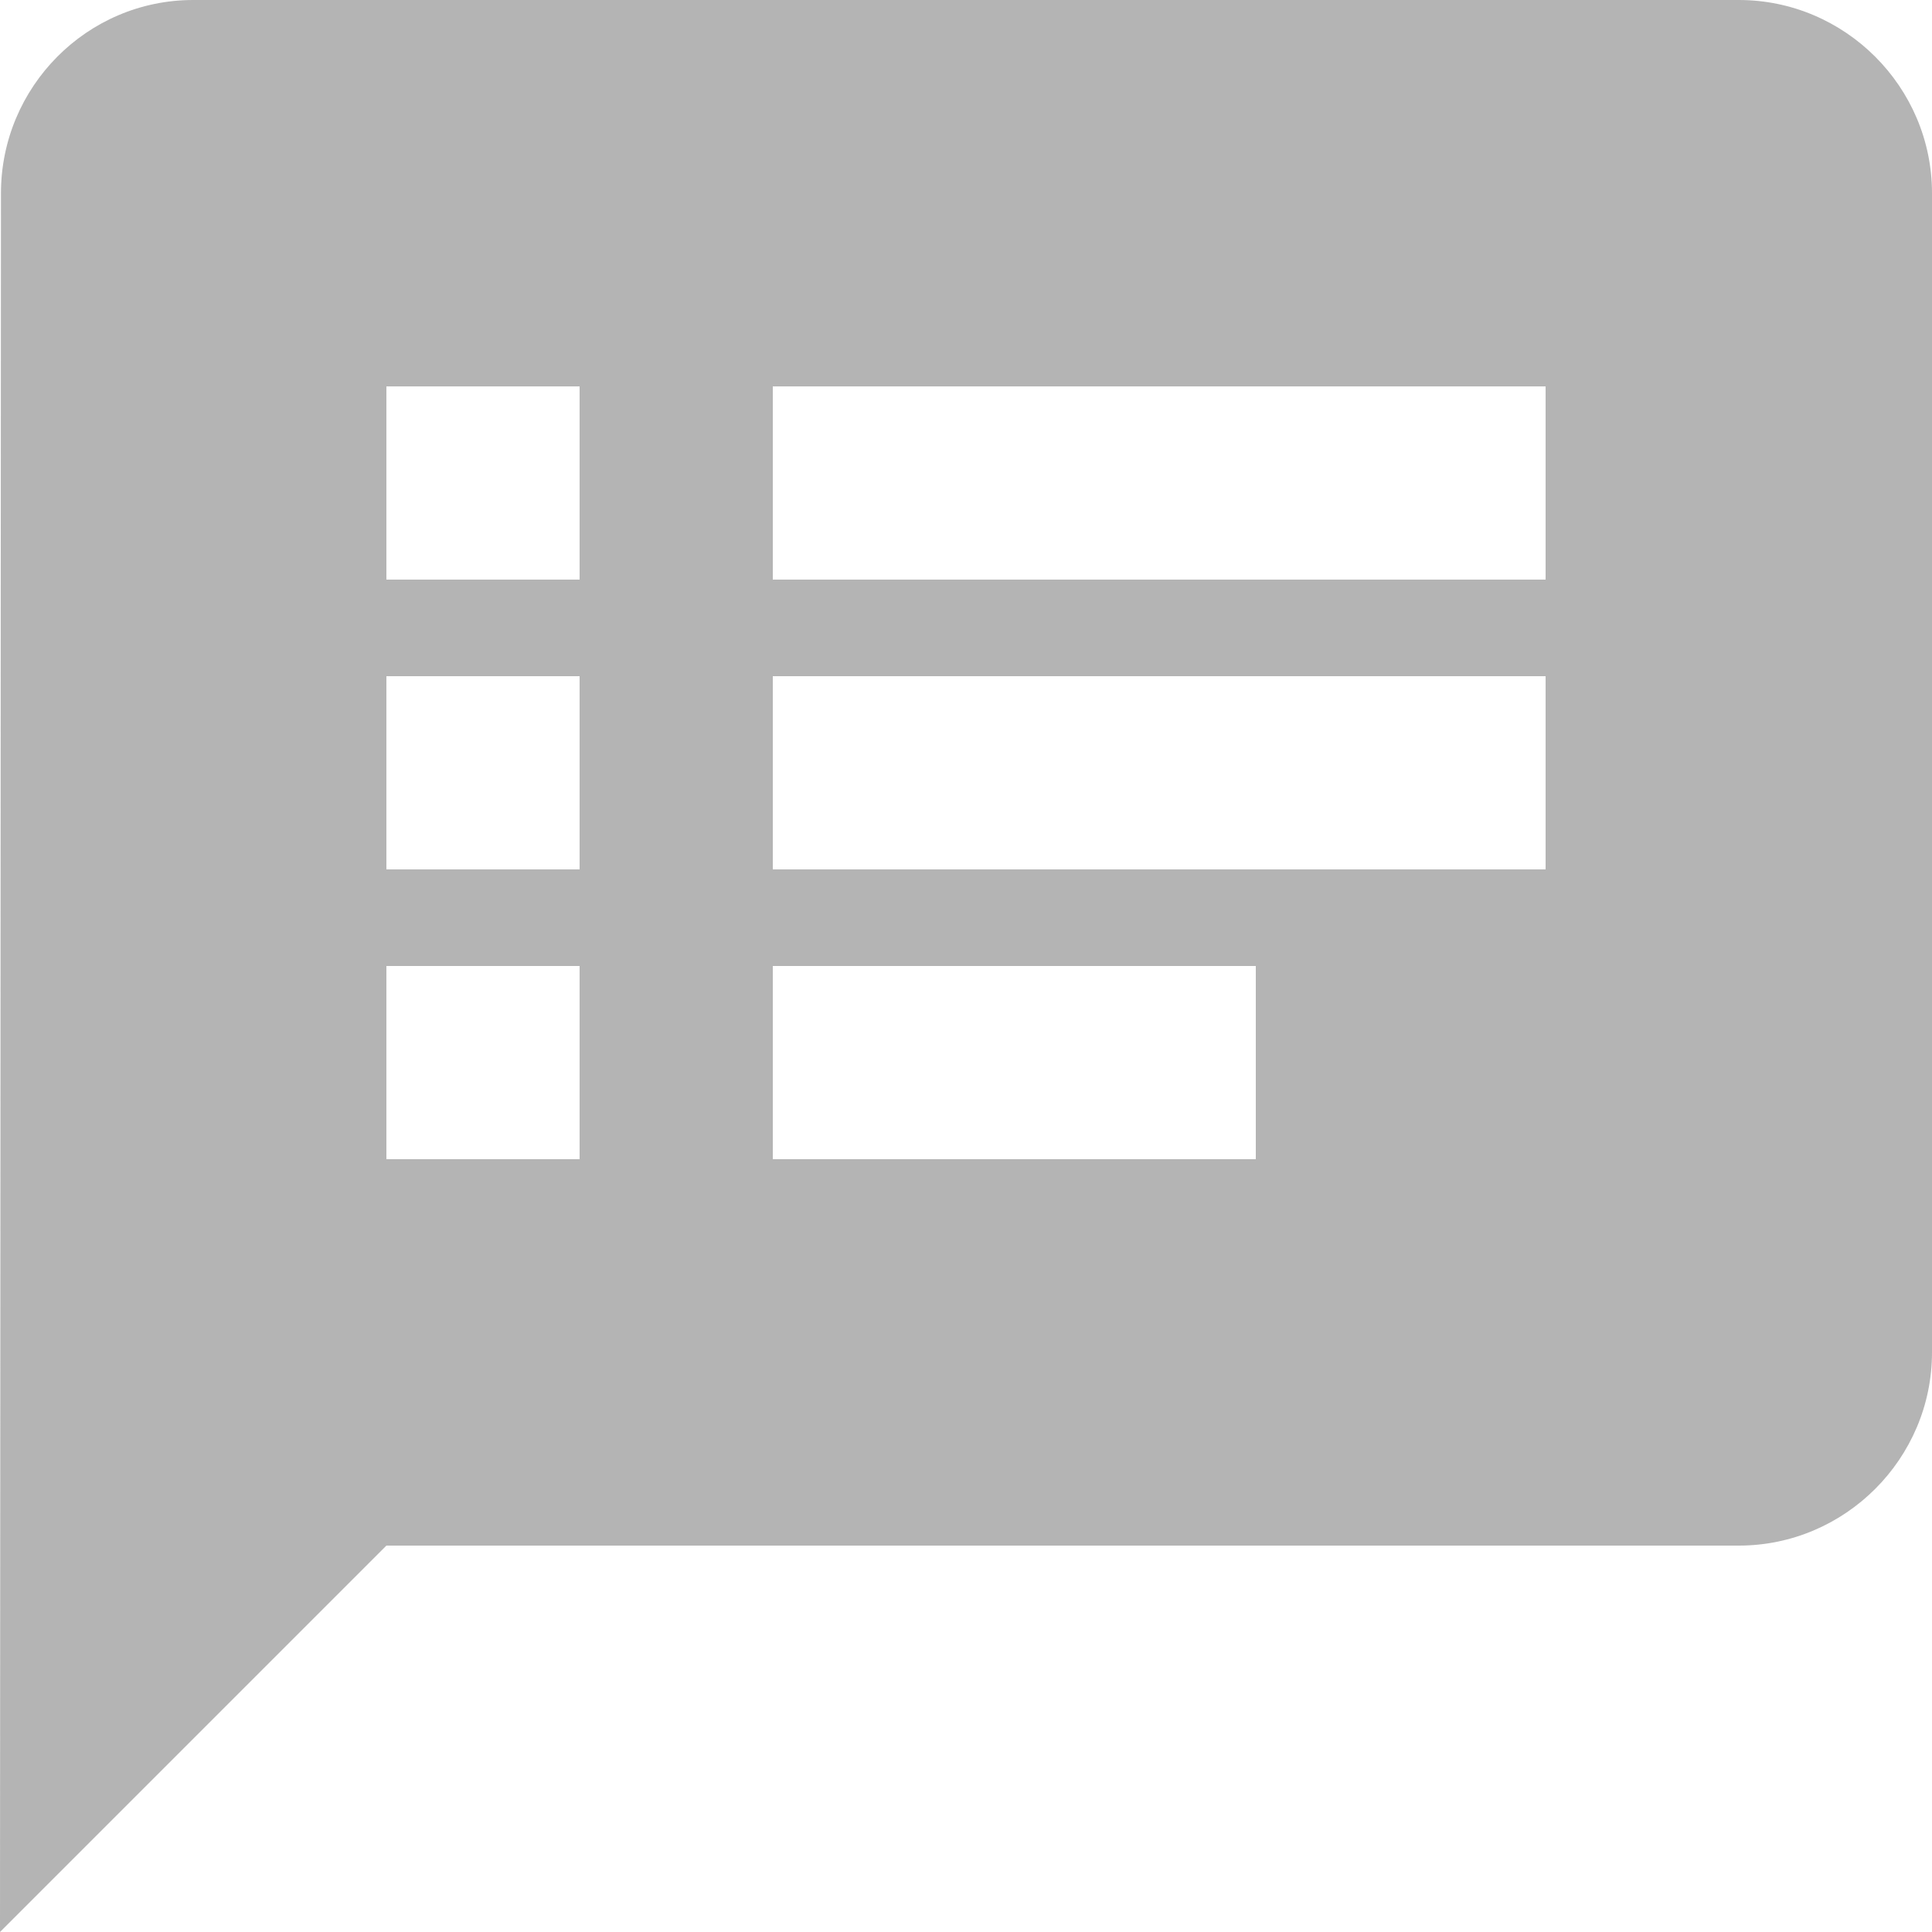
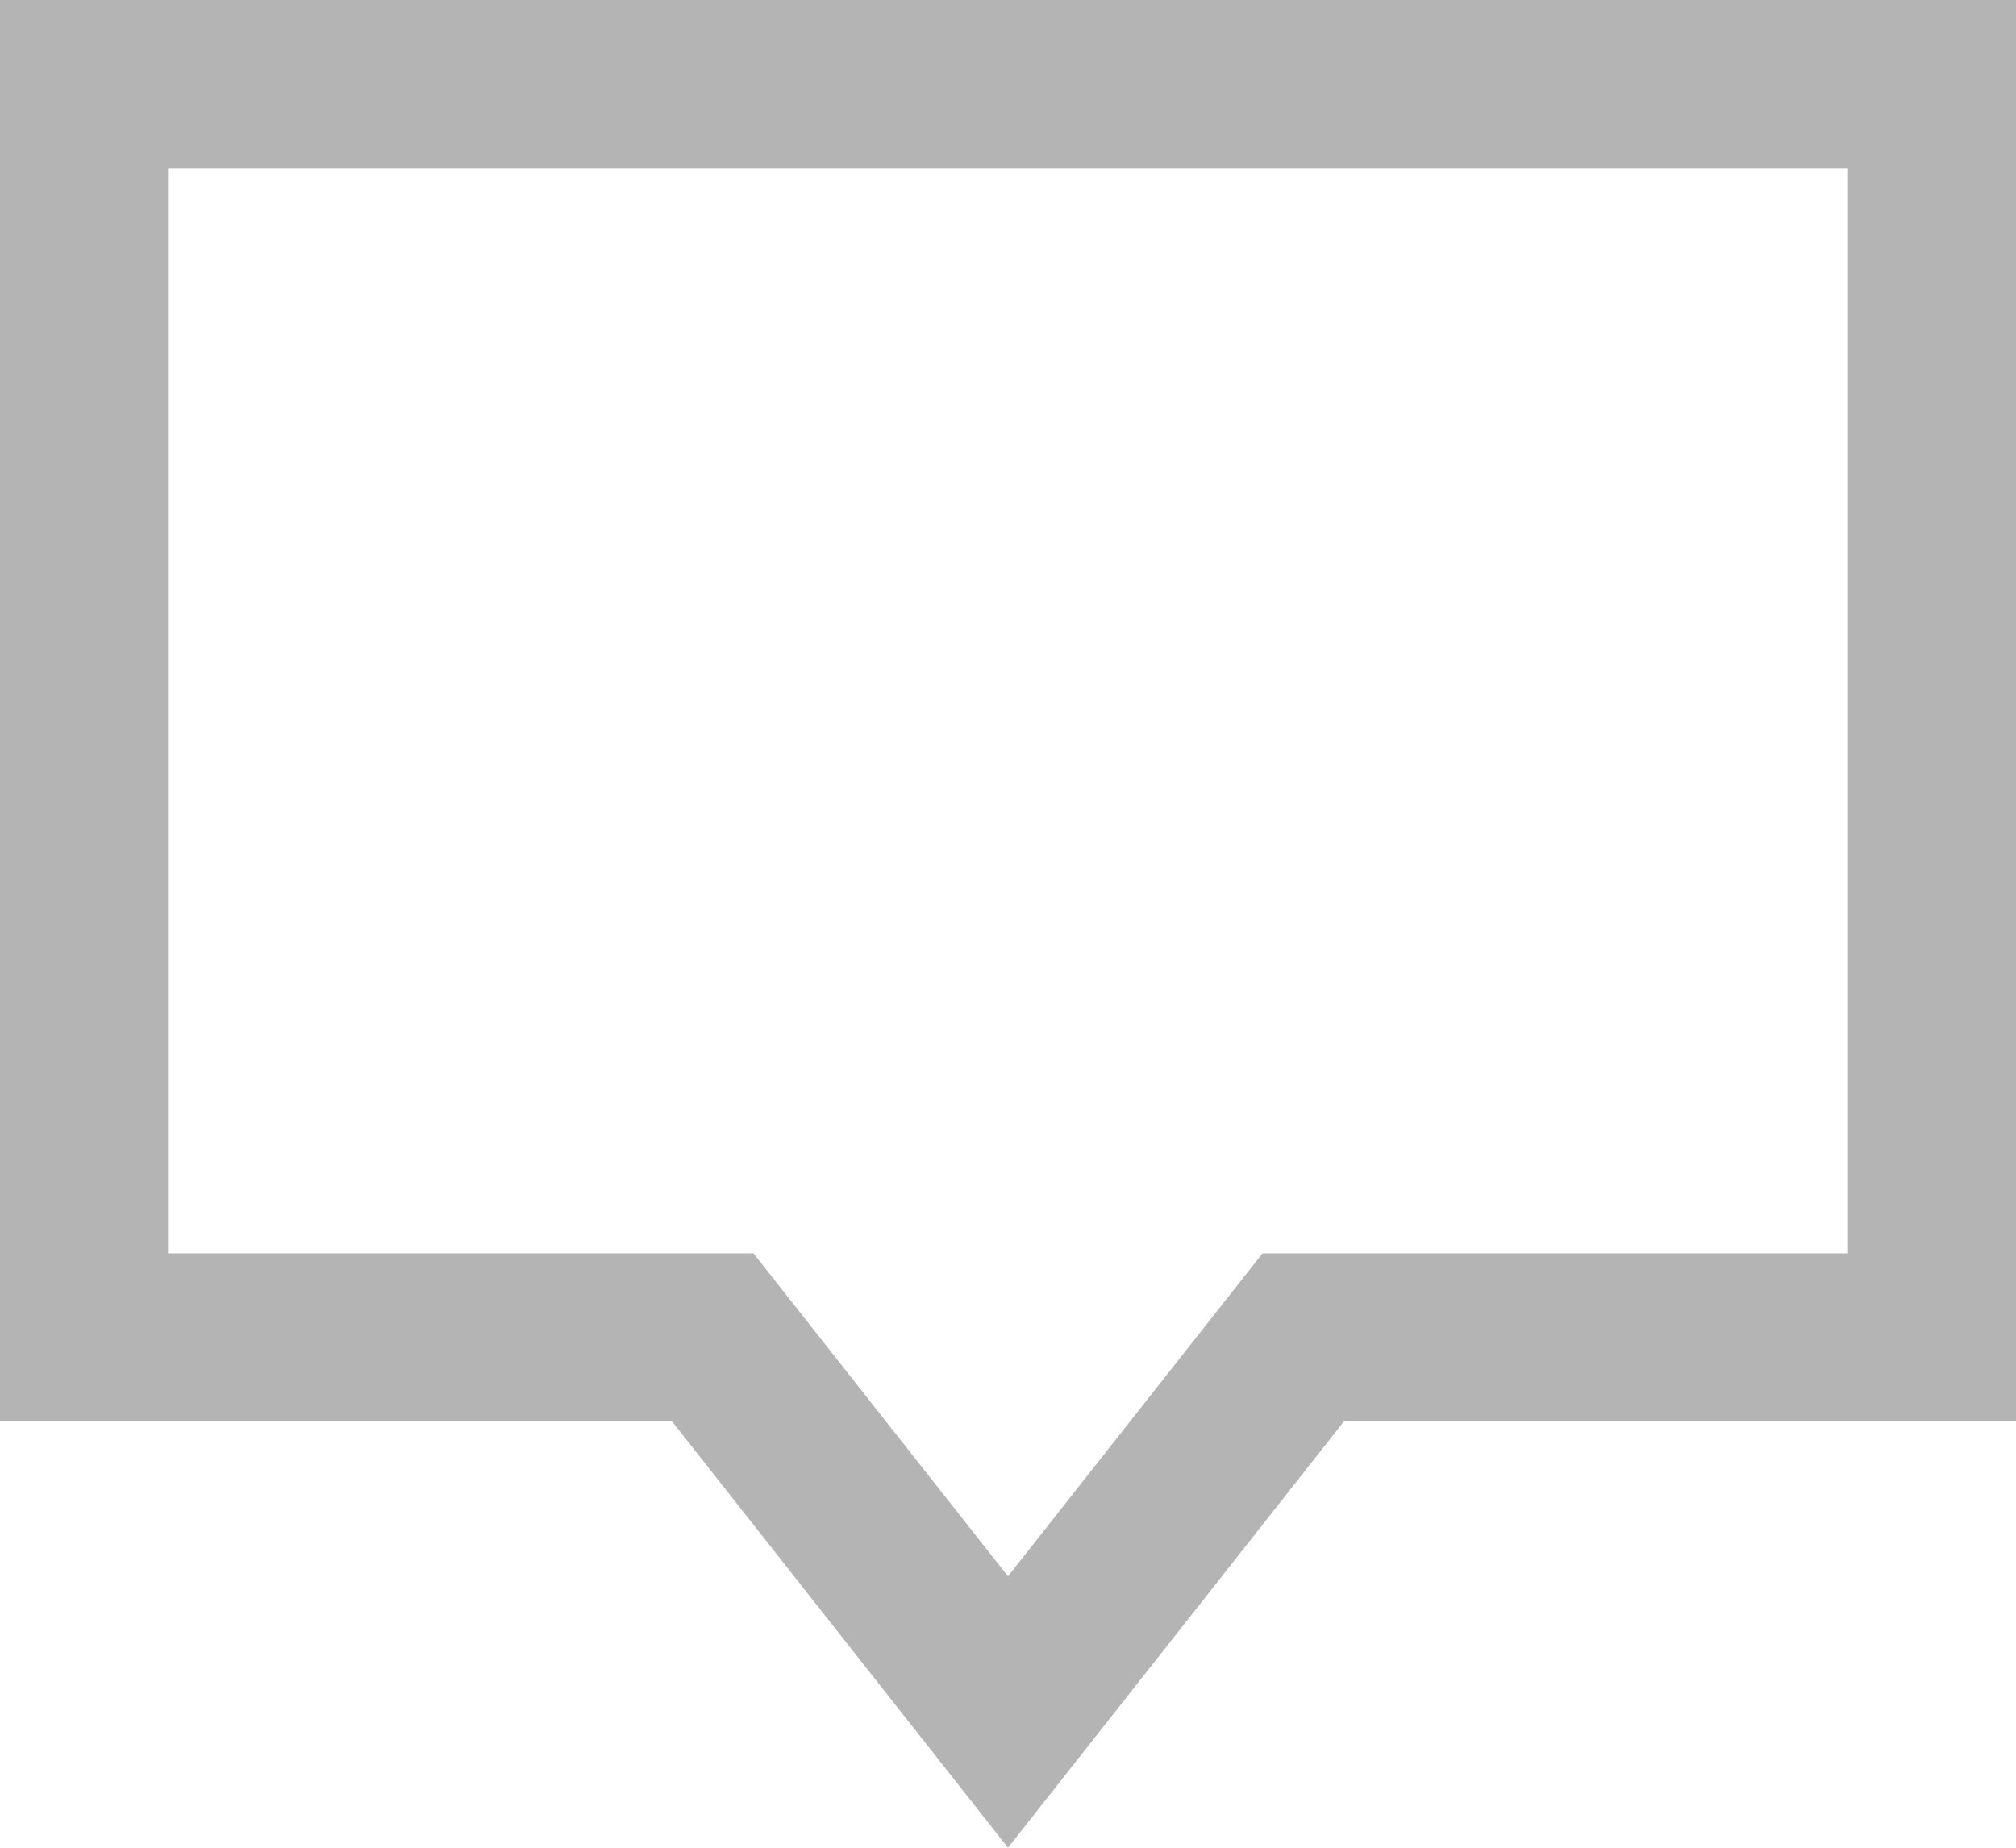
- <svg xmlns="http://www.w3.org/2000/svg" width="20px" height="20px" viewBox="0 0 20 20" version="1.1">
+ <svg xmlns="http://www.w3.org/2000/svg" width="24px" height="22px" viewBox="0 0 24 22" version="1.1">
  <defs />
  <g id="Components" stroke="none" stroke-width="1" fill="none" fill-rule="evenodd" opacity="0.5">
-     <g id="Toolkit-Documentation:-Components" transform="translate(-539, -993)">
-       <g id="Popups-&amp;-Modals" transform="translate(534, 911)">
+     <g id="Toolkit-Documentation:-Components" transform="translate(-537, -1350)">
+       <g id="Popups-&amp;-Modals" transform="translate(534, 1269)">
        <g id="Dialog" transform="translate(3, 66)">
-           <g id="Group-33" transform="translate(0, 14)">
-             <g id="baseline-speaker_notes-24px">
-               <polygon id="Shape" points="0 0 24 0 24 24 0 24" />
-               <path d="M20,2 L4,2 C2.9,2 2.01,2.9 2.01,4 L2,22 L6,18 L20,18 C21.1,18 22,17.1 22,16 L22,4 C22,2.9 21.1,2 20,2 Z M8,14 L6,14 L6,12 L8,12 L8,14 Z M8,11 L6,11 L6,9 L8,9 L8,11 Z M8,8 L6,8 L6,6 L8,6 L8,8 Z M15,14 L10,14 L10,12 L15,12 L15,14 Z M18,11 L10,11 L10,9 L18,9 L18,11 Z M18,8 L10,8 L10,6 L18,6 L18,8 Z" id="Shape" fill="#696969" fill-rule="nonzero" />
-             </g>
+           <g id="baseline-speaker_notes-24px" transform="translate(0, 14)">
+             <polygon id="Shape" points="0 0 24 0 24 24 0 24" />
+             <path d="M23,2 L1,2 L1,16.923 L8.485,16.923 L12,21.384 L15.515,16.923 L23,16.923 L23,2 Z" id="Shape" stroke="#696969" stroke-width="2" />
          </g>
        </g>
      </g>
    </g>
  </g>
</svg>
